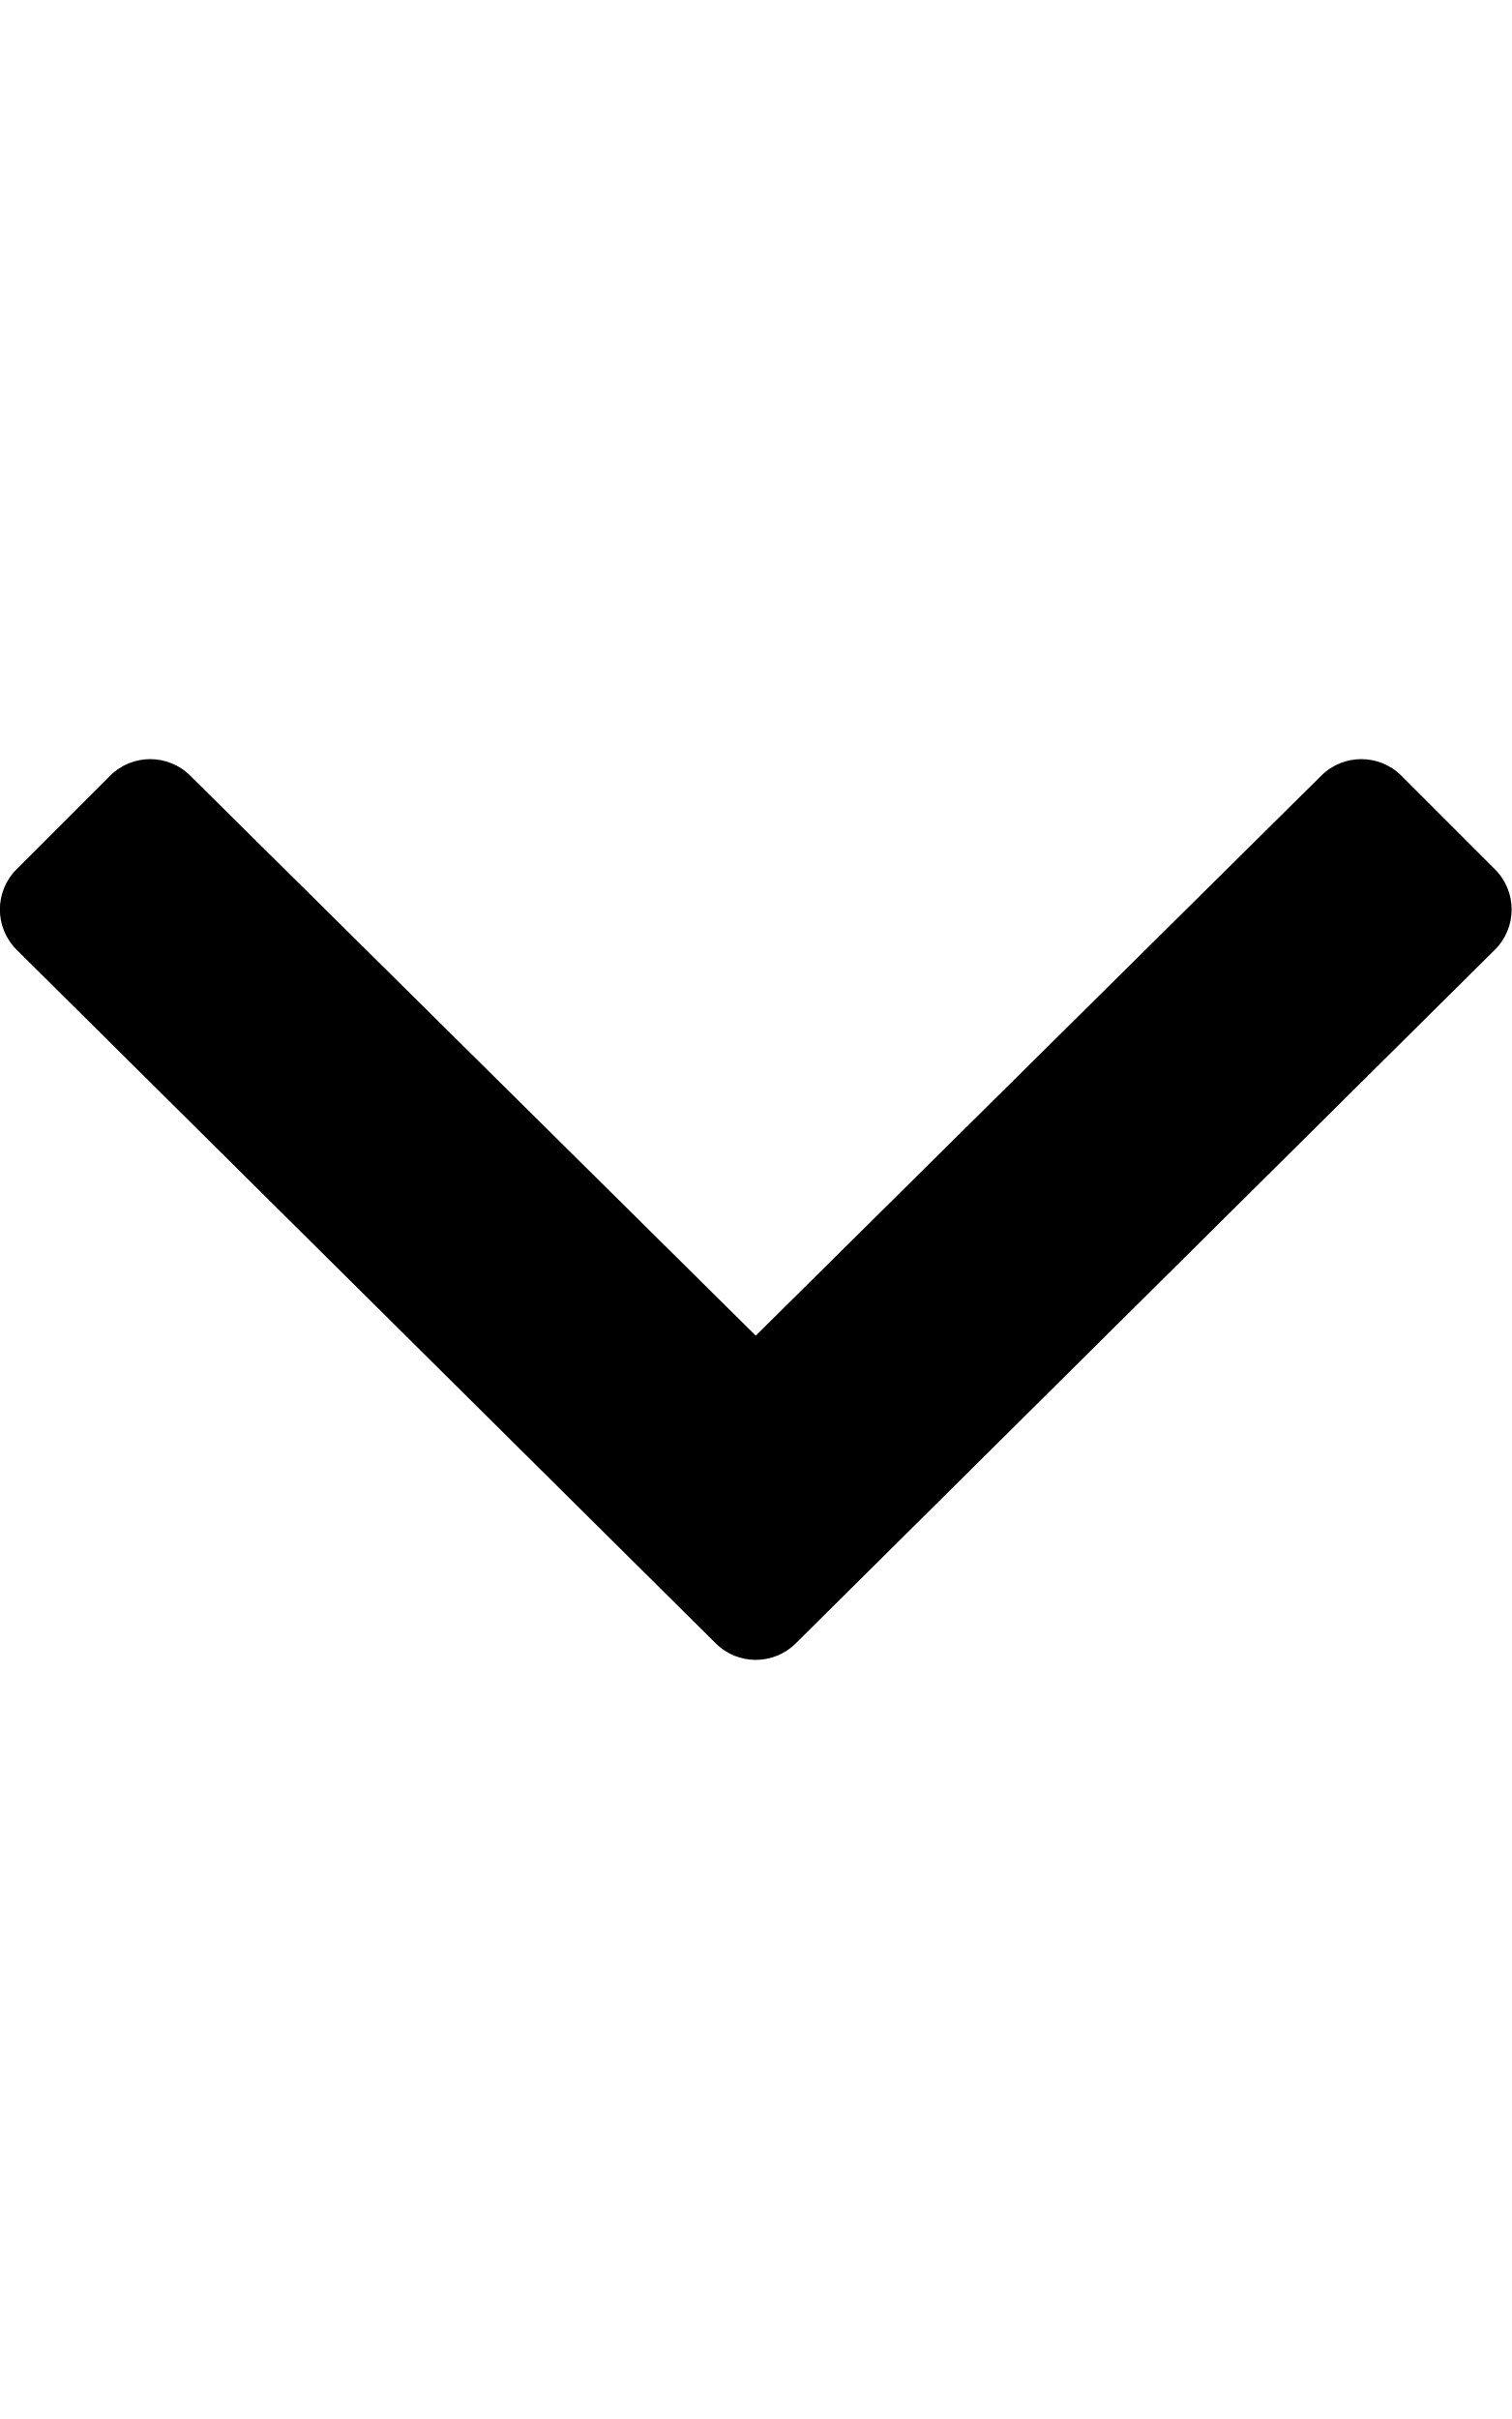
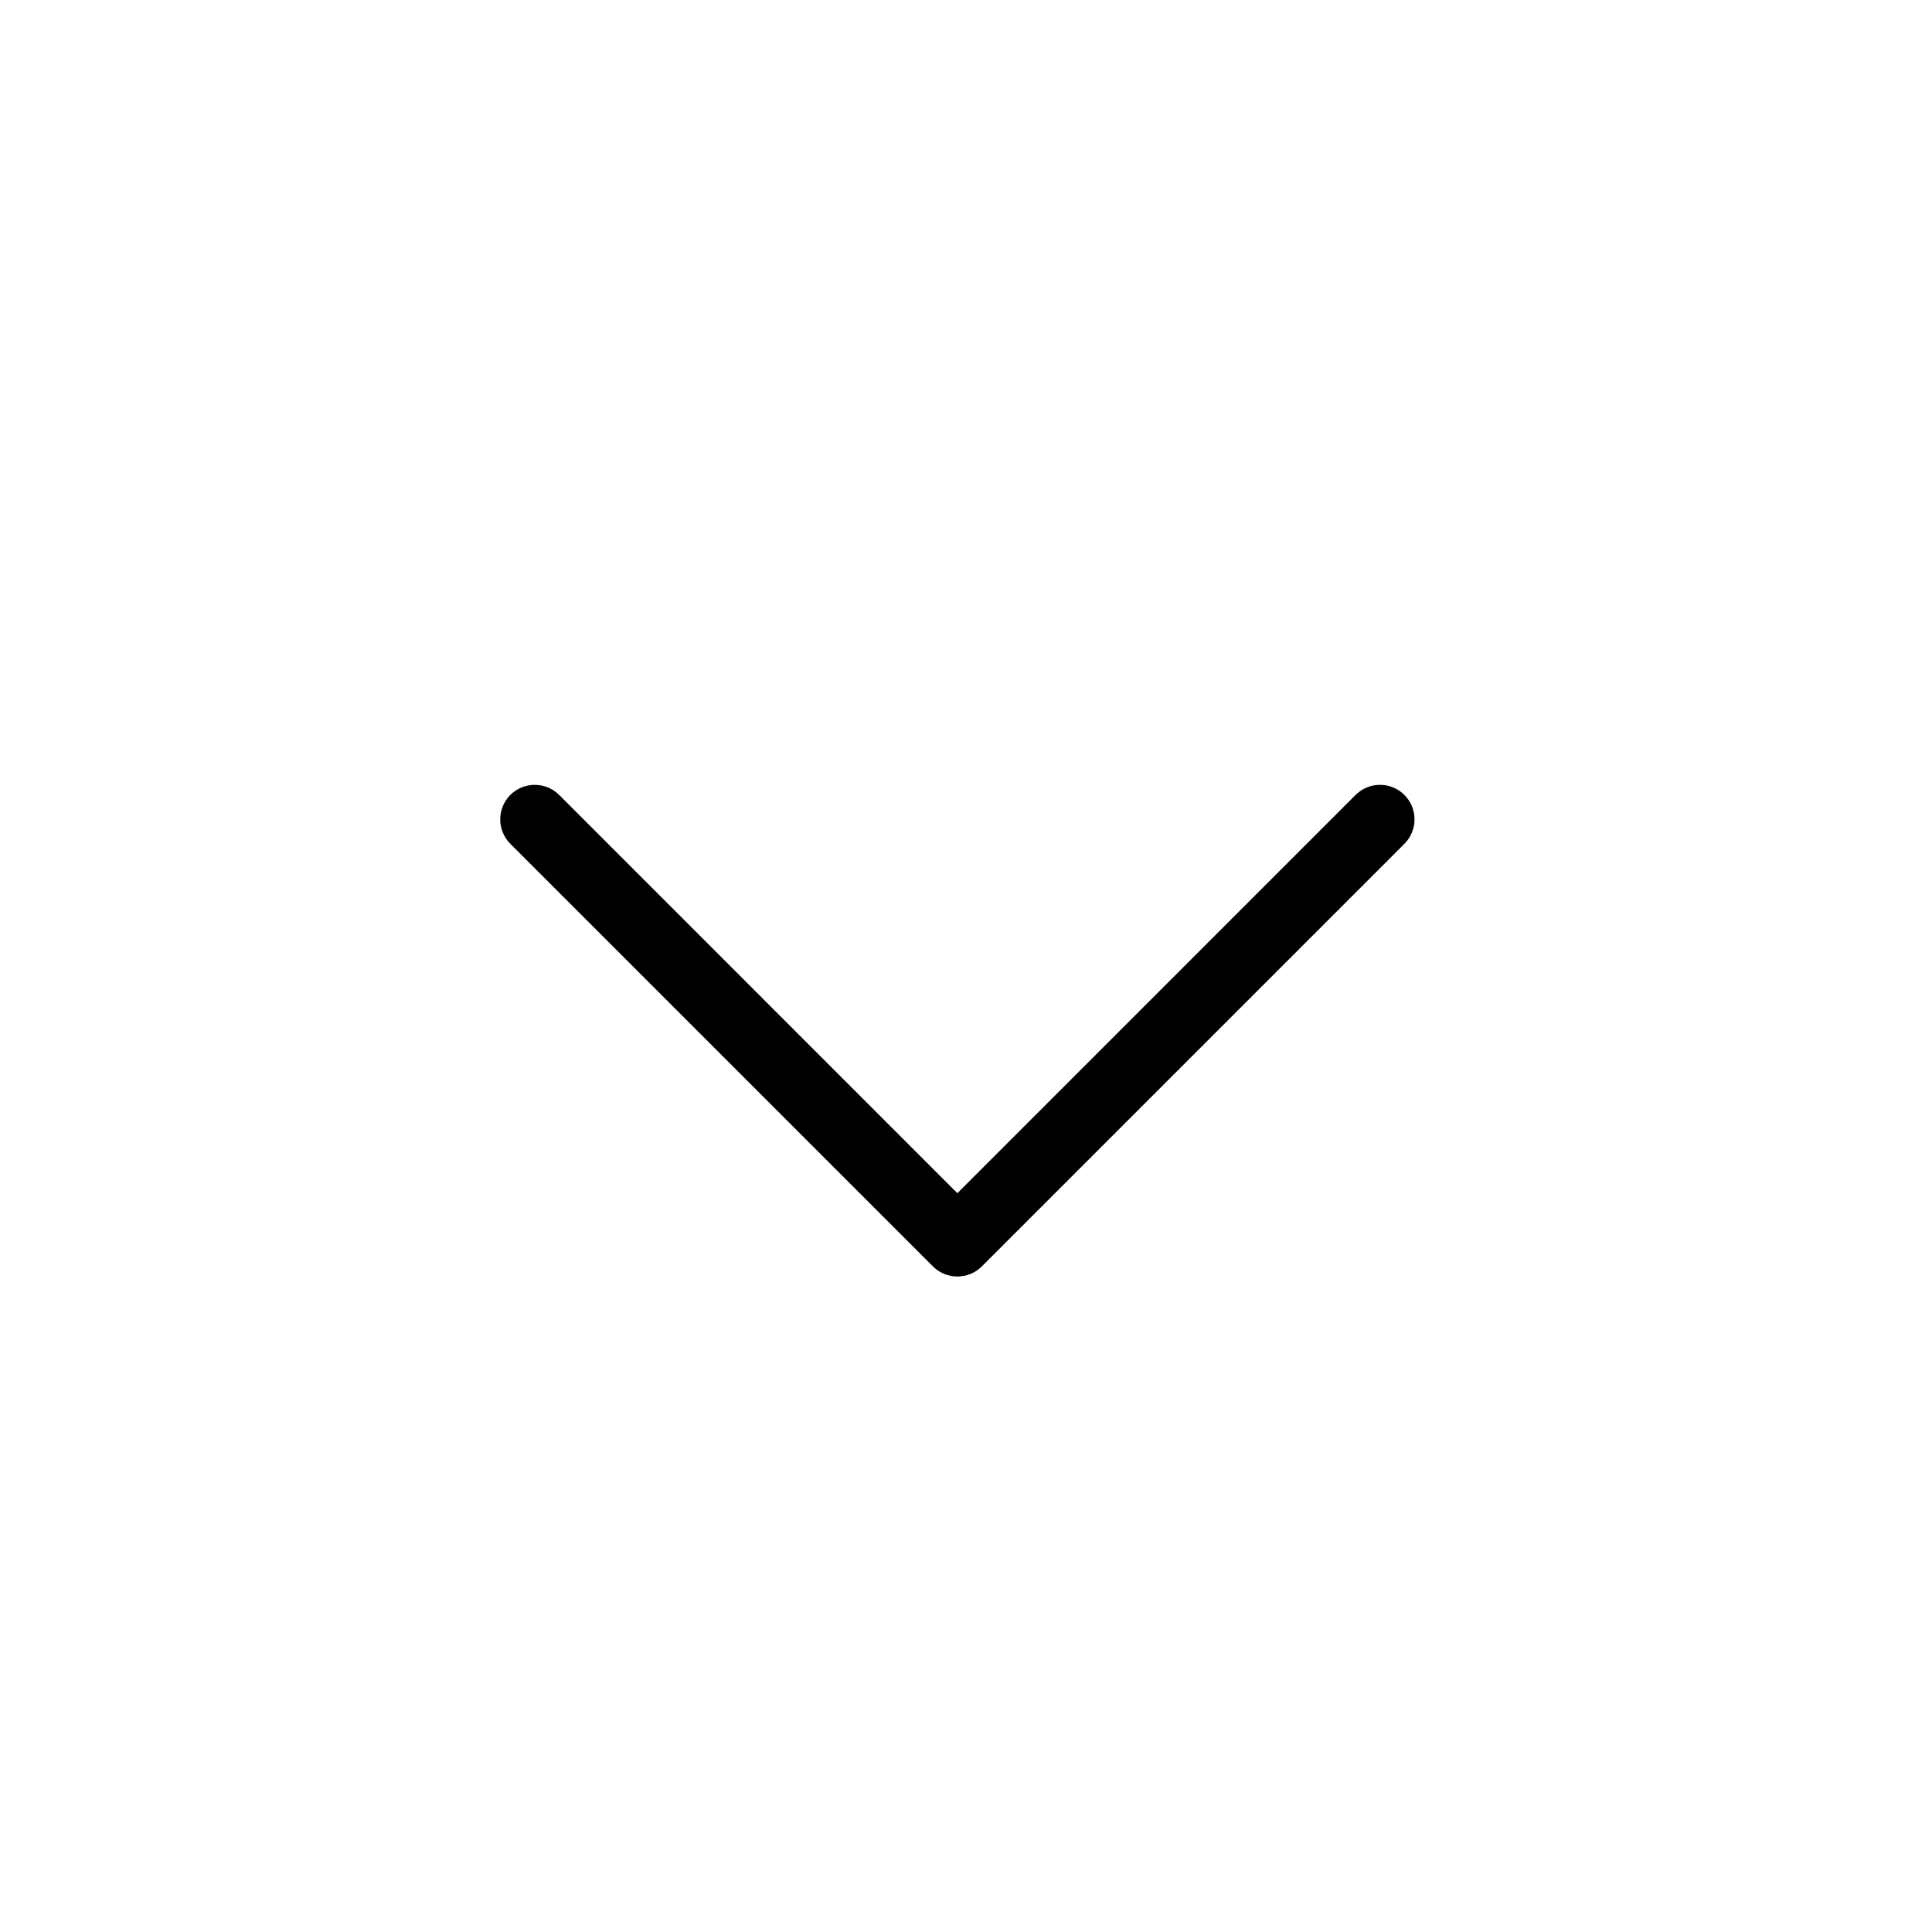
- <svg xmlns="http://www.w3.org/2000/svg" aria-hidden="true" focusable="false" data-prefix="far" data-icon="angle-down" class="svg-inline--fa fa-angle-down fa-w-10" role="img" viewBox="0 0 320 512">
-   <path fill="currentColor" d="M151.5 347.8L3.5 201c-4.7-4.7-4.7-12.3 0-17l19.8-19.8c4.7-4.7 12.3-4.7 17 0L160 282.7l119.7-118.5c4.7-4.7 12.3-4.7 17 0l19.8 19.8c4.7 4.7 4.7 12.3 0 17l-148 146.8c-4.7 4.7-12.3 4.7-17 0z" />
+ <svg xmlns="http://www.w3.org/2000/svg" width="28" height="28" viewBox="0 0 28 28">
+   <path fill-rule="evenodd" clip-rule="evenodd" d="M20.354 11.521C20.158 11.326 19.842 11.326 19.646 11.521L13.875 17.293L8.104 11.521C7.908 11.326 7.592 11.326 7.396 11.521C7.201 11.717 7.201 12.033 7.396 12.229L13.521 18.354C13.717 18.549 14.033 18.549 14.229 18.354L20.354 12.229C20.549 12.033 20.549 11.717 20.354 11.521Z" />
</svg>
